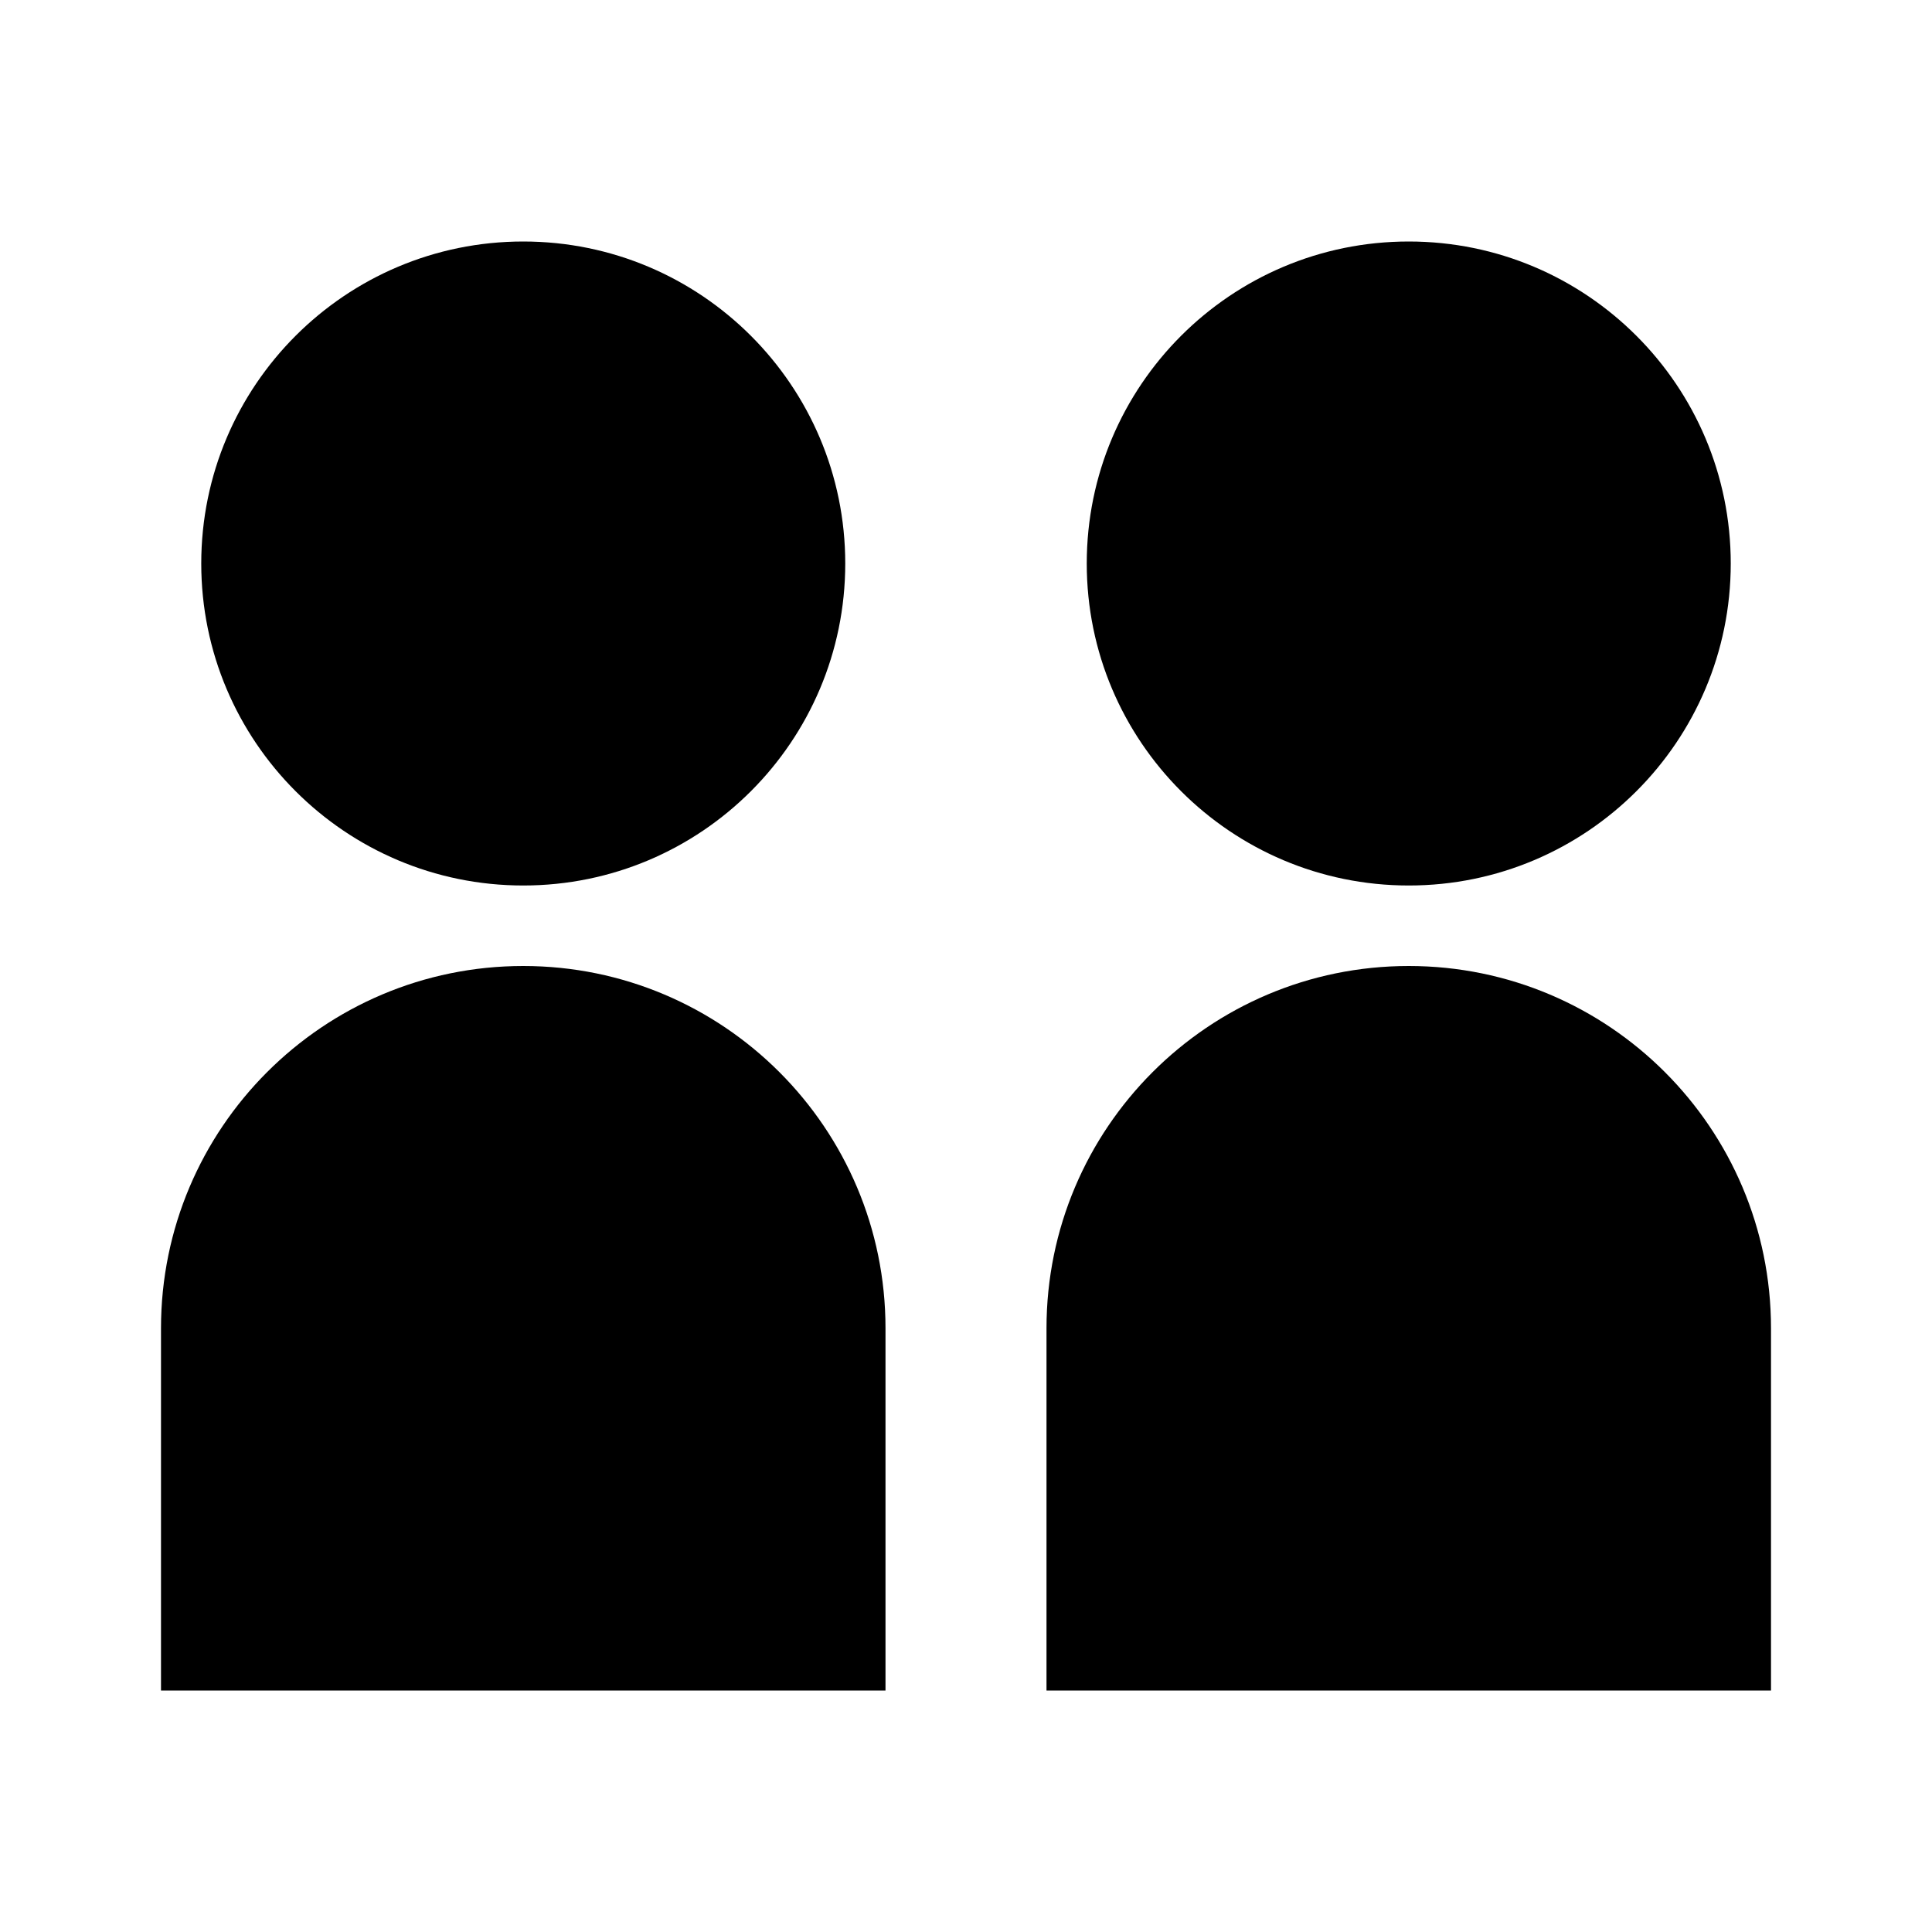
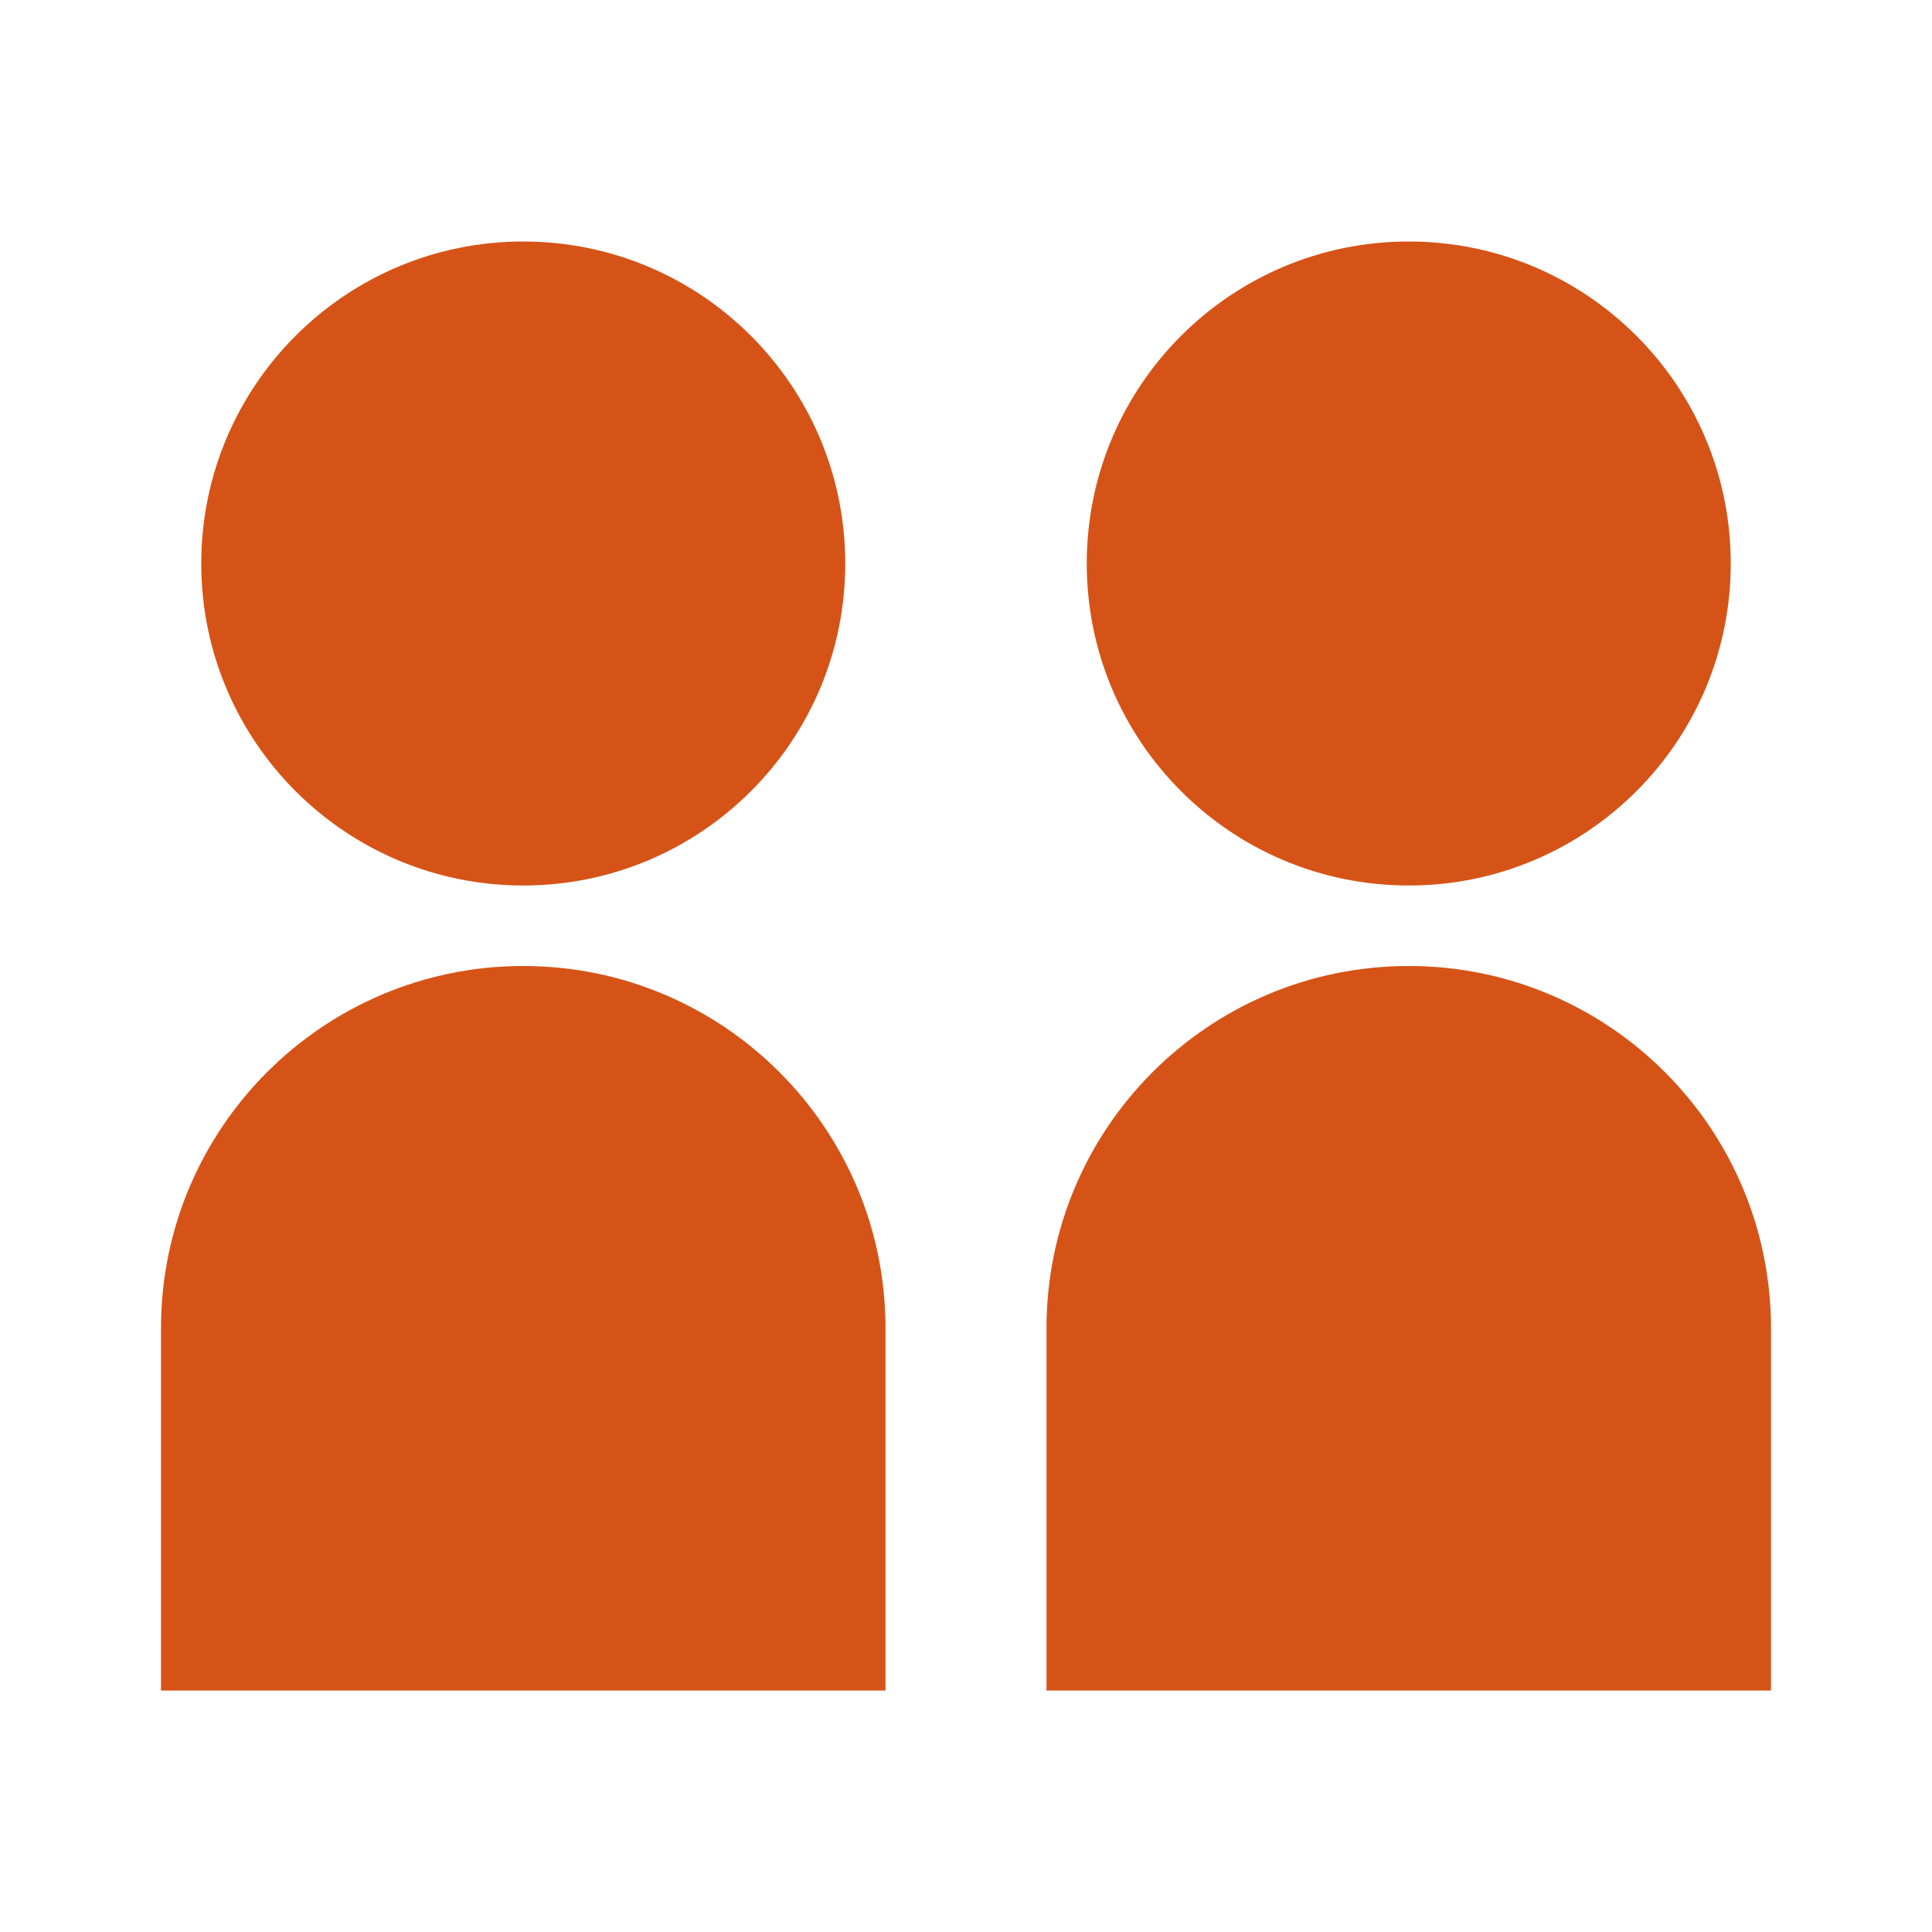
- <svg xmlns="http://www.w3.org/2000/svg" width="24" height="24" viewBox="0 0 24 24" fill="none">
-   <path d="M2.5 7C2.5 9.209 4.291 11 6.5 11C8.709 11 10.5 9.209 10.5 7C10.5 4.791 8.709 3 6.5 3C4.291 3 2.5 4.791 2.5 7ZM2 21V16.5C2 14.015 4.015 12 6.5 12C8.985 12 11 14.015 11 16.5V21H2ZM17.5 11C15.291 11 13.5 9.209 13.5 7C13.5 4.791 15.291 3 17.5 3C19.709 3 21.5 4.791 21.5 7C21.5 9.209 19.709 11 17.5 11ZM13 21V16.5C13 14.015 15.015 12 17.5 12C19.985 12 22 14.015 22 16.5V21H13Z" fill="black" />
+ <svg xmlns="http://www.w3.org/2000/svg" width="24" height="24" viewBox="0 0 24 24" fill="currentColor">
+   <path d="M2.5 7C2.5 9.209 4.291 11 6.5 11C8.709 11 10.5 9.209 10.5 7C10.5 4.791 8.709 3 6.5 3C4.291 3 2.5 4.791 2.5 7ZM2 21V16.5C2 14.015 4.015 12 6.5 12C8.985 12 11 14.015 11 16.5V21H2ZM17.5 11C15.291 11 13.5 9.209 13.5 7C13.5 4.791 15.291 3 17.5 3C19.709 3 21.5 4.791 21.5 7C21.5 9.209 19.709 11 17.5 11ZM13 21V16.5C13 14.015 15.015 12 17.5 12C19.985 12 22 14.015 22 16.5V21H13Z" fill="#d65317" />
</svg>
